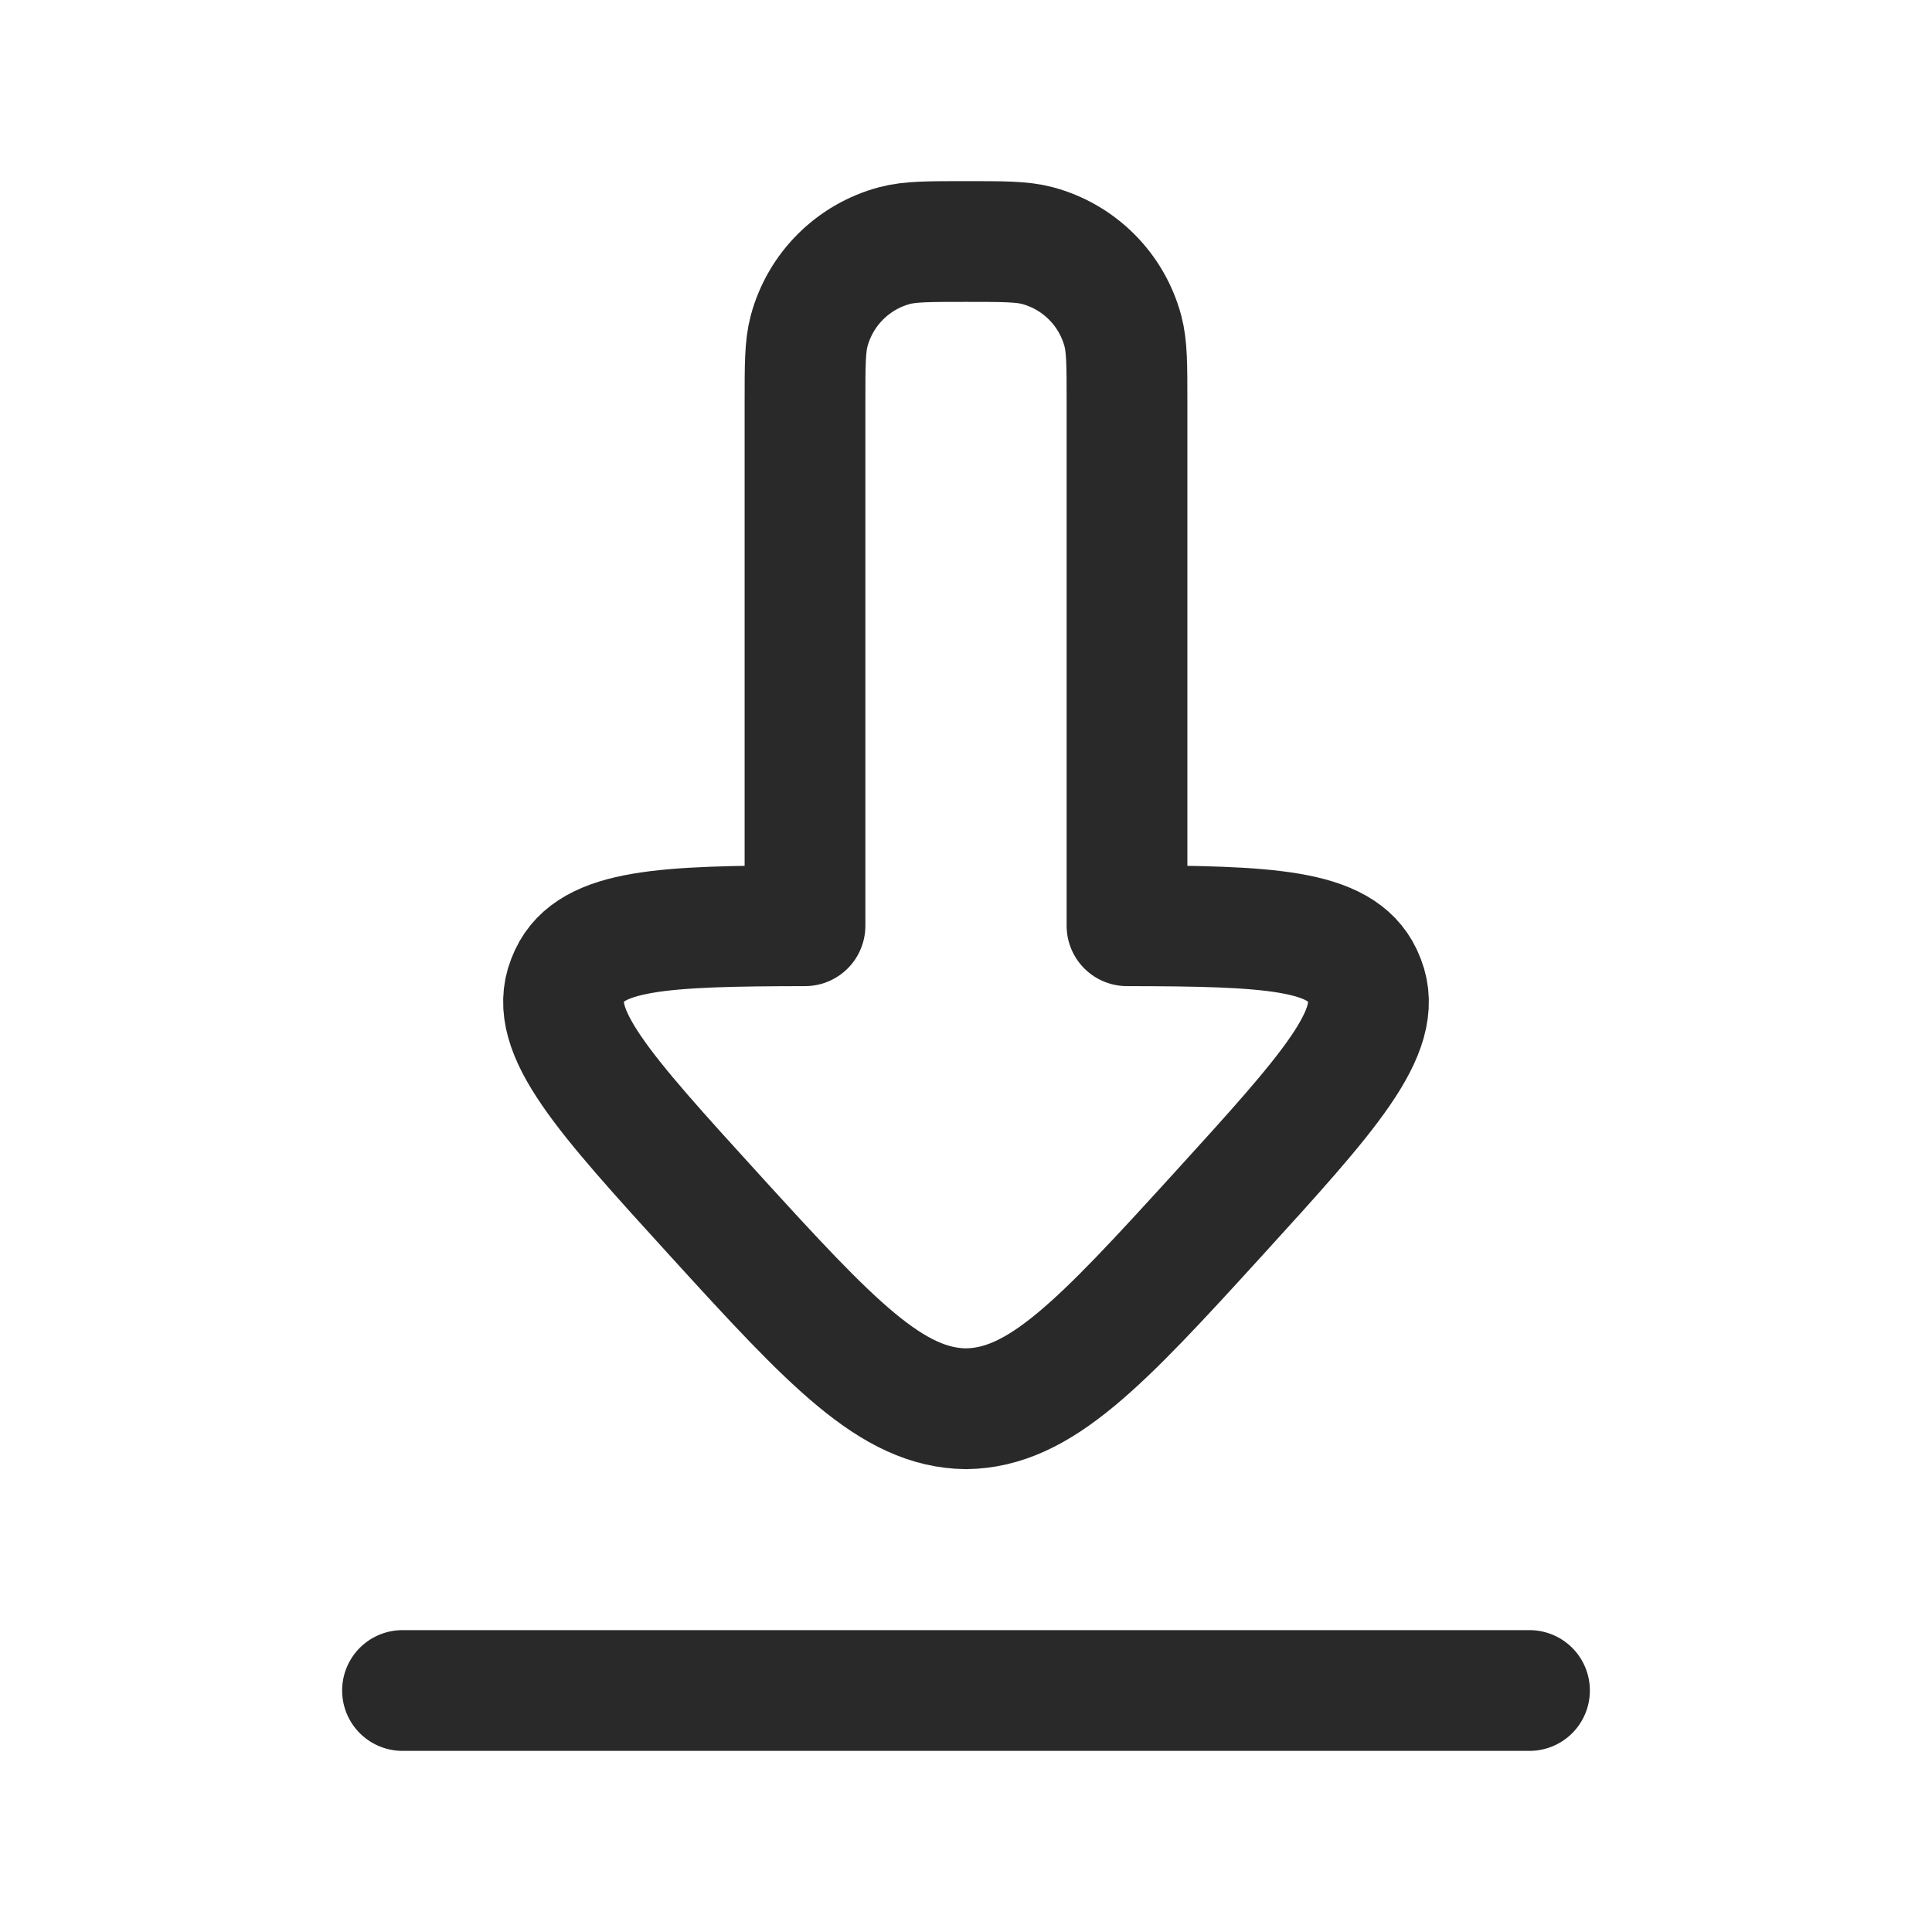
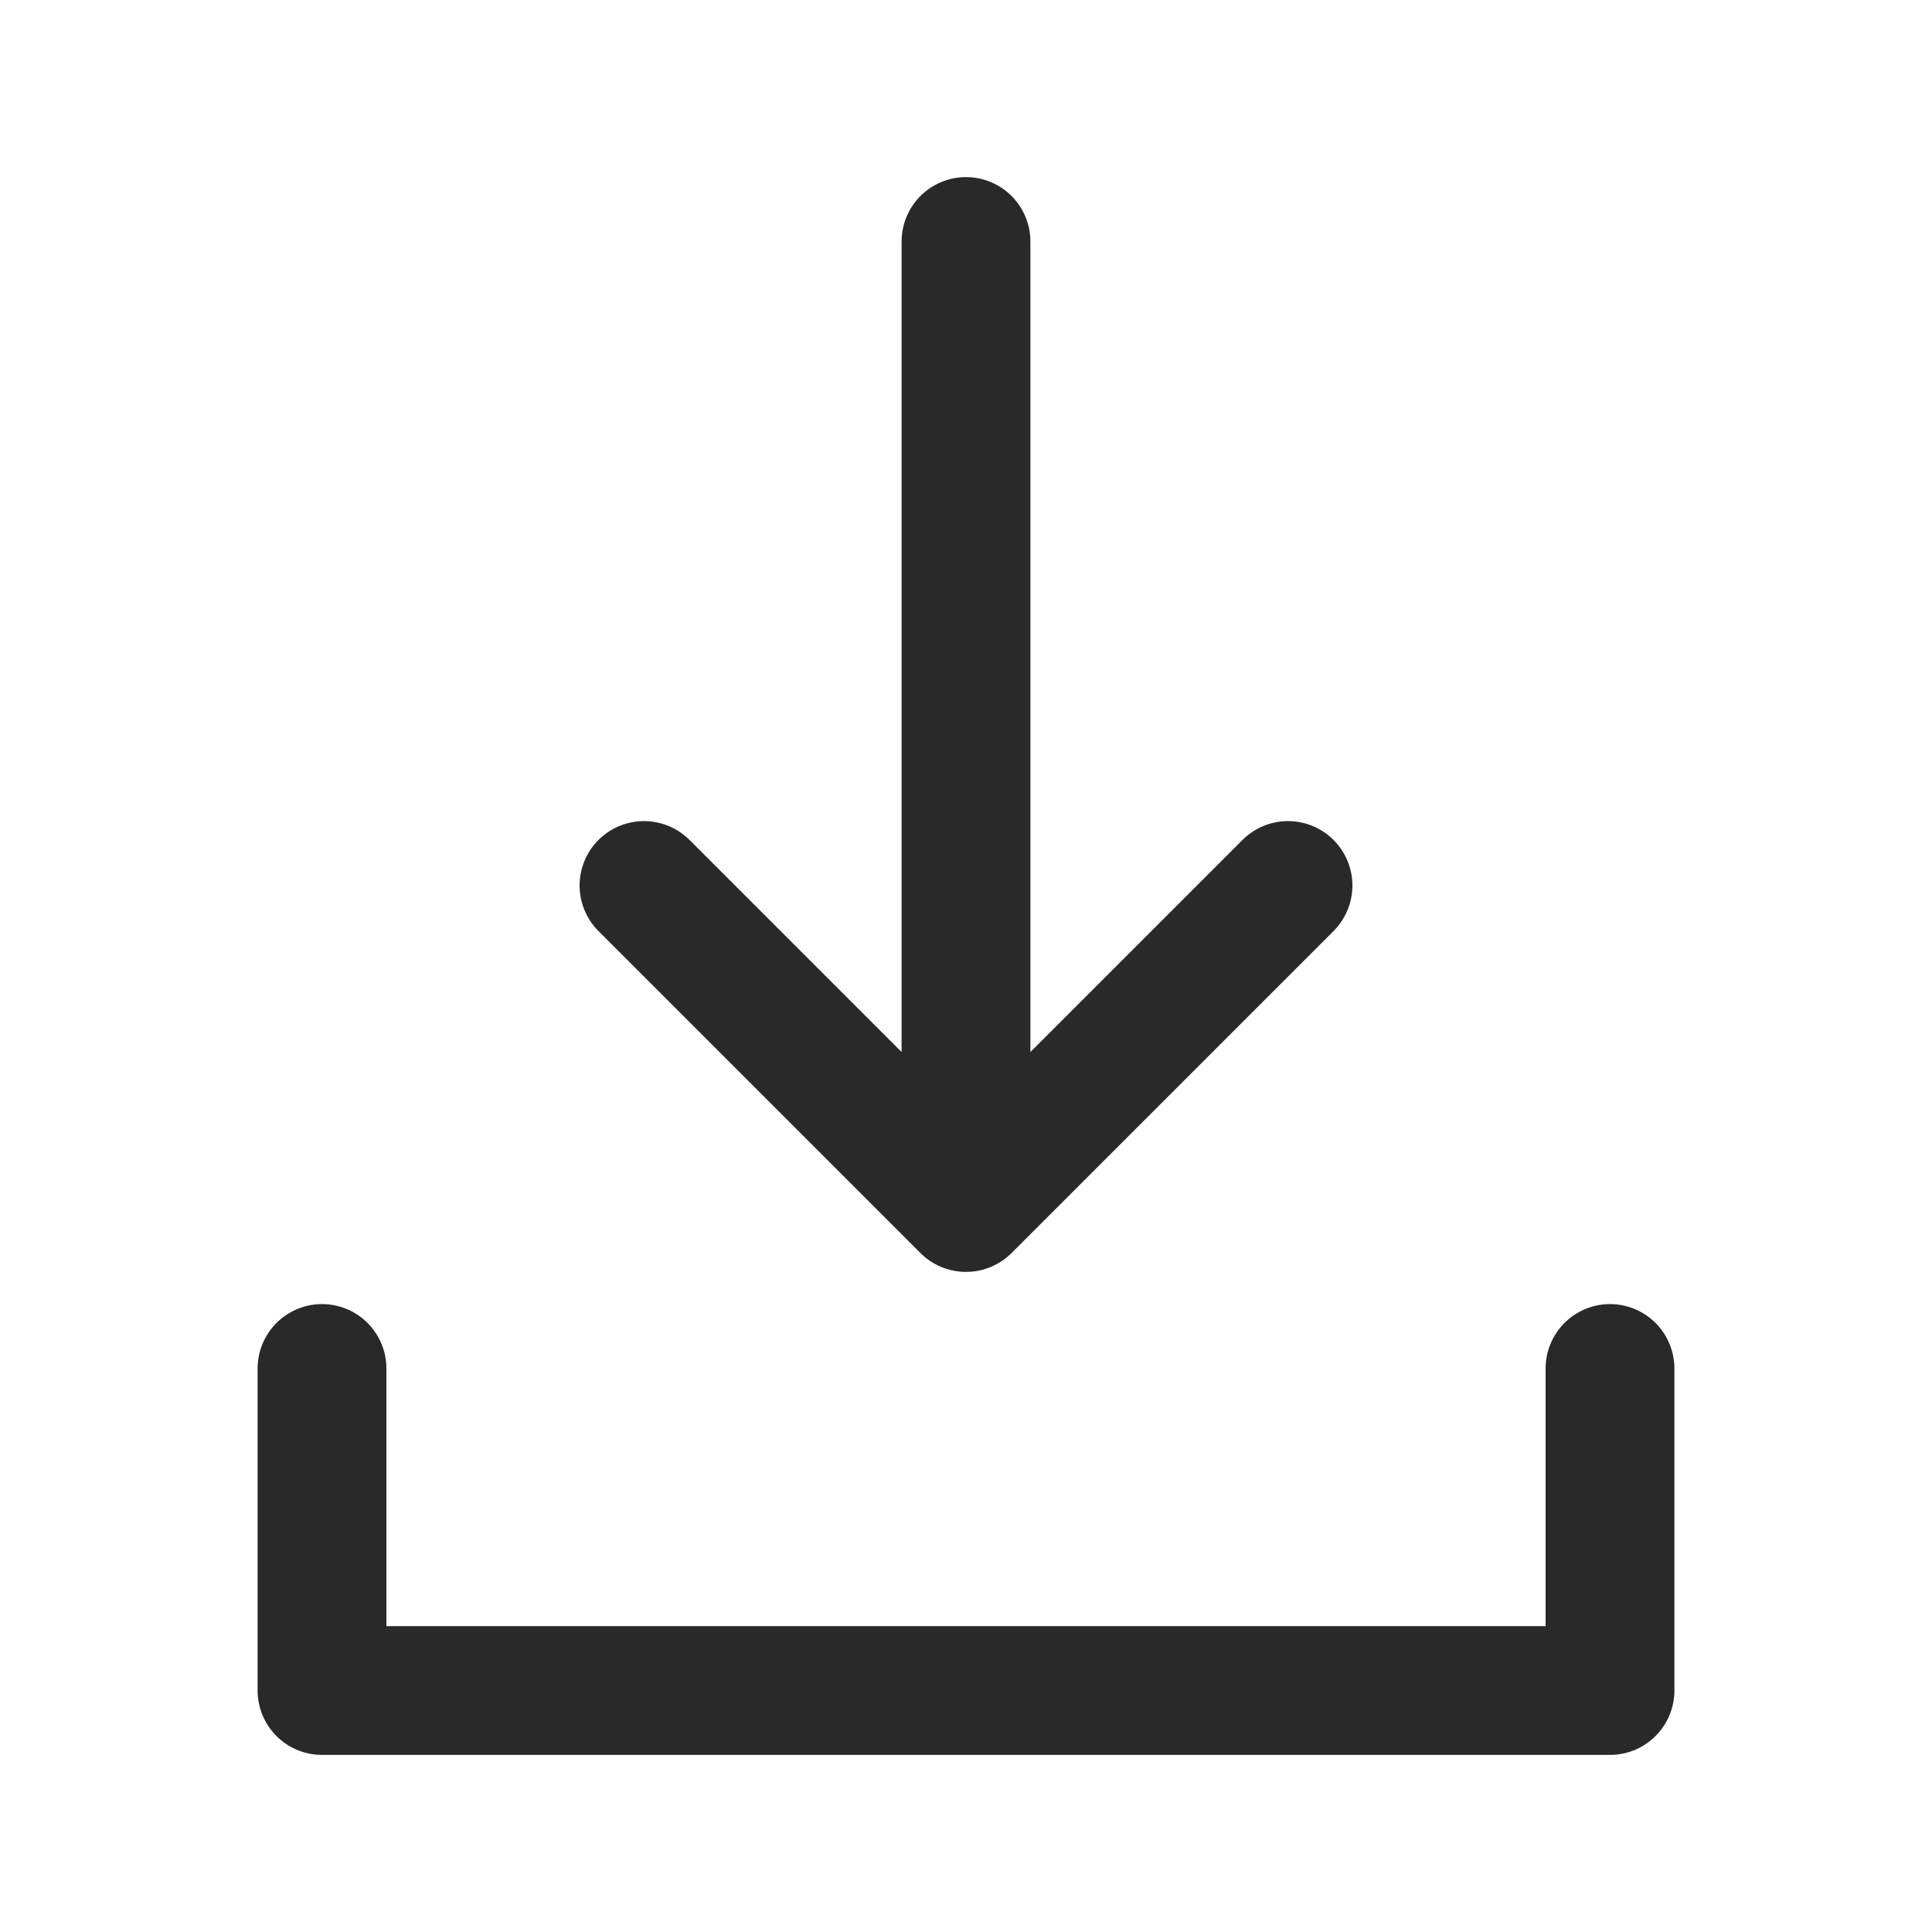
- <svg xmlns="http://www.w3.org/2000/svg" width="24" height="24" viewBox="0 0 24 24" fill="none" color="#292929" stroke="#292929" stroke-width="1.5" stroke-linecap="round" stroke-linejoin="round">
-   <path d="M16.95 12.182C17.198 12.814 16.508 13.573 15.127 15.09C13.67 16.69 12.92 17.49 12 17.5C11.08 17.49 10.33 16.69 8.873 15.09C7.492 13.573 6.802 12.814 7.05 12.182C7.059 12.159 7.069 12.136 7.079 12.114C7.349 11.542 8.245 11.503 10 11.5V5C10 4.535 10 4.303 10.051 4.112C10.19 3.594 10.594 3.19 11.112 3.051C11.303 3 11.535 3 12 3C12.465 3 12.697 3 12.888 3.051C13.406 3.19 13.81 3.594 13.949 4.112C14 4.303 14 4.535 14 5V11.5C15.755 11.503 16.651 11.542 16.921 12.114C16.931 12.136 16.941 12.159 16.95 12.182Z" stroke="currentColor" stroke-linecap="round" stroke-linejoin="round" stroke-width="1.5" />
-   <path d="M5 21H19" stroke="currentColor" stroke-linecap="round" stroke-linejoin="round" stroke-width="1.5" />
+ <svg xmlns="http://www.w3.org/2000/svg" viewBox="0 0 24 24" fill="none" stroke="#292929" stroke-width="1.6" stroke-linecap="round" stroke-linejoin="round" aria-hidden="true">
+   <path d="M12 3v12m-4-4 4 4 4-4M4 17v4h16v-4" />
</svg>
